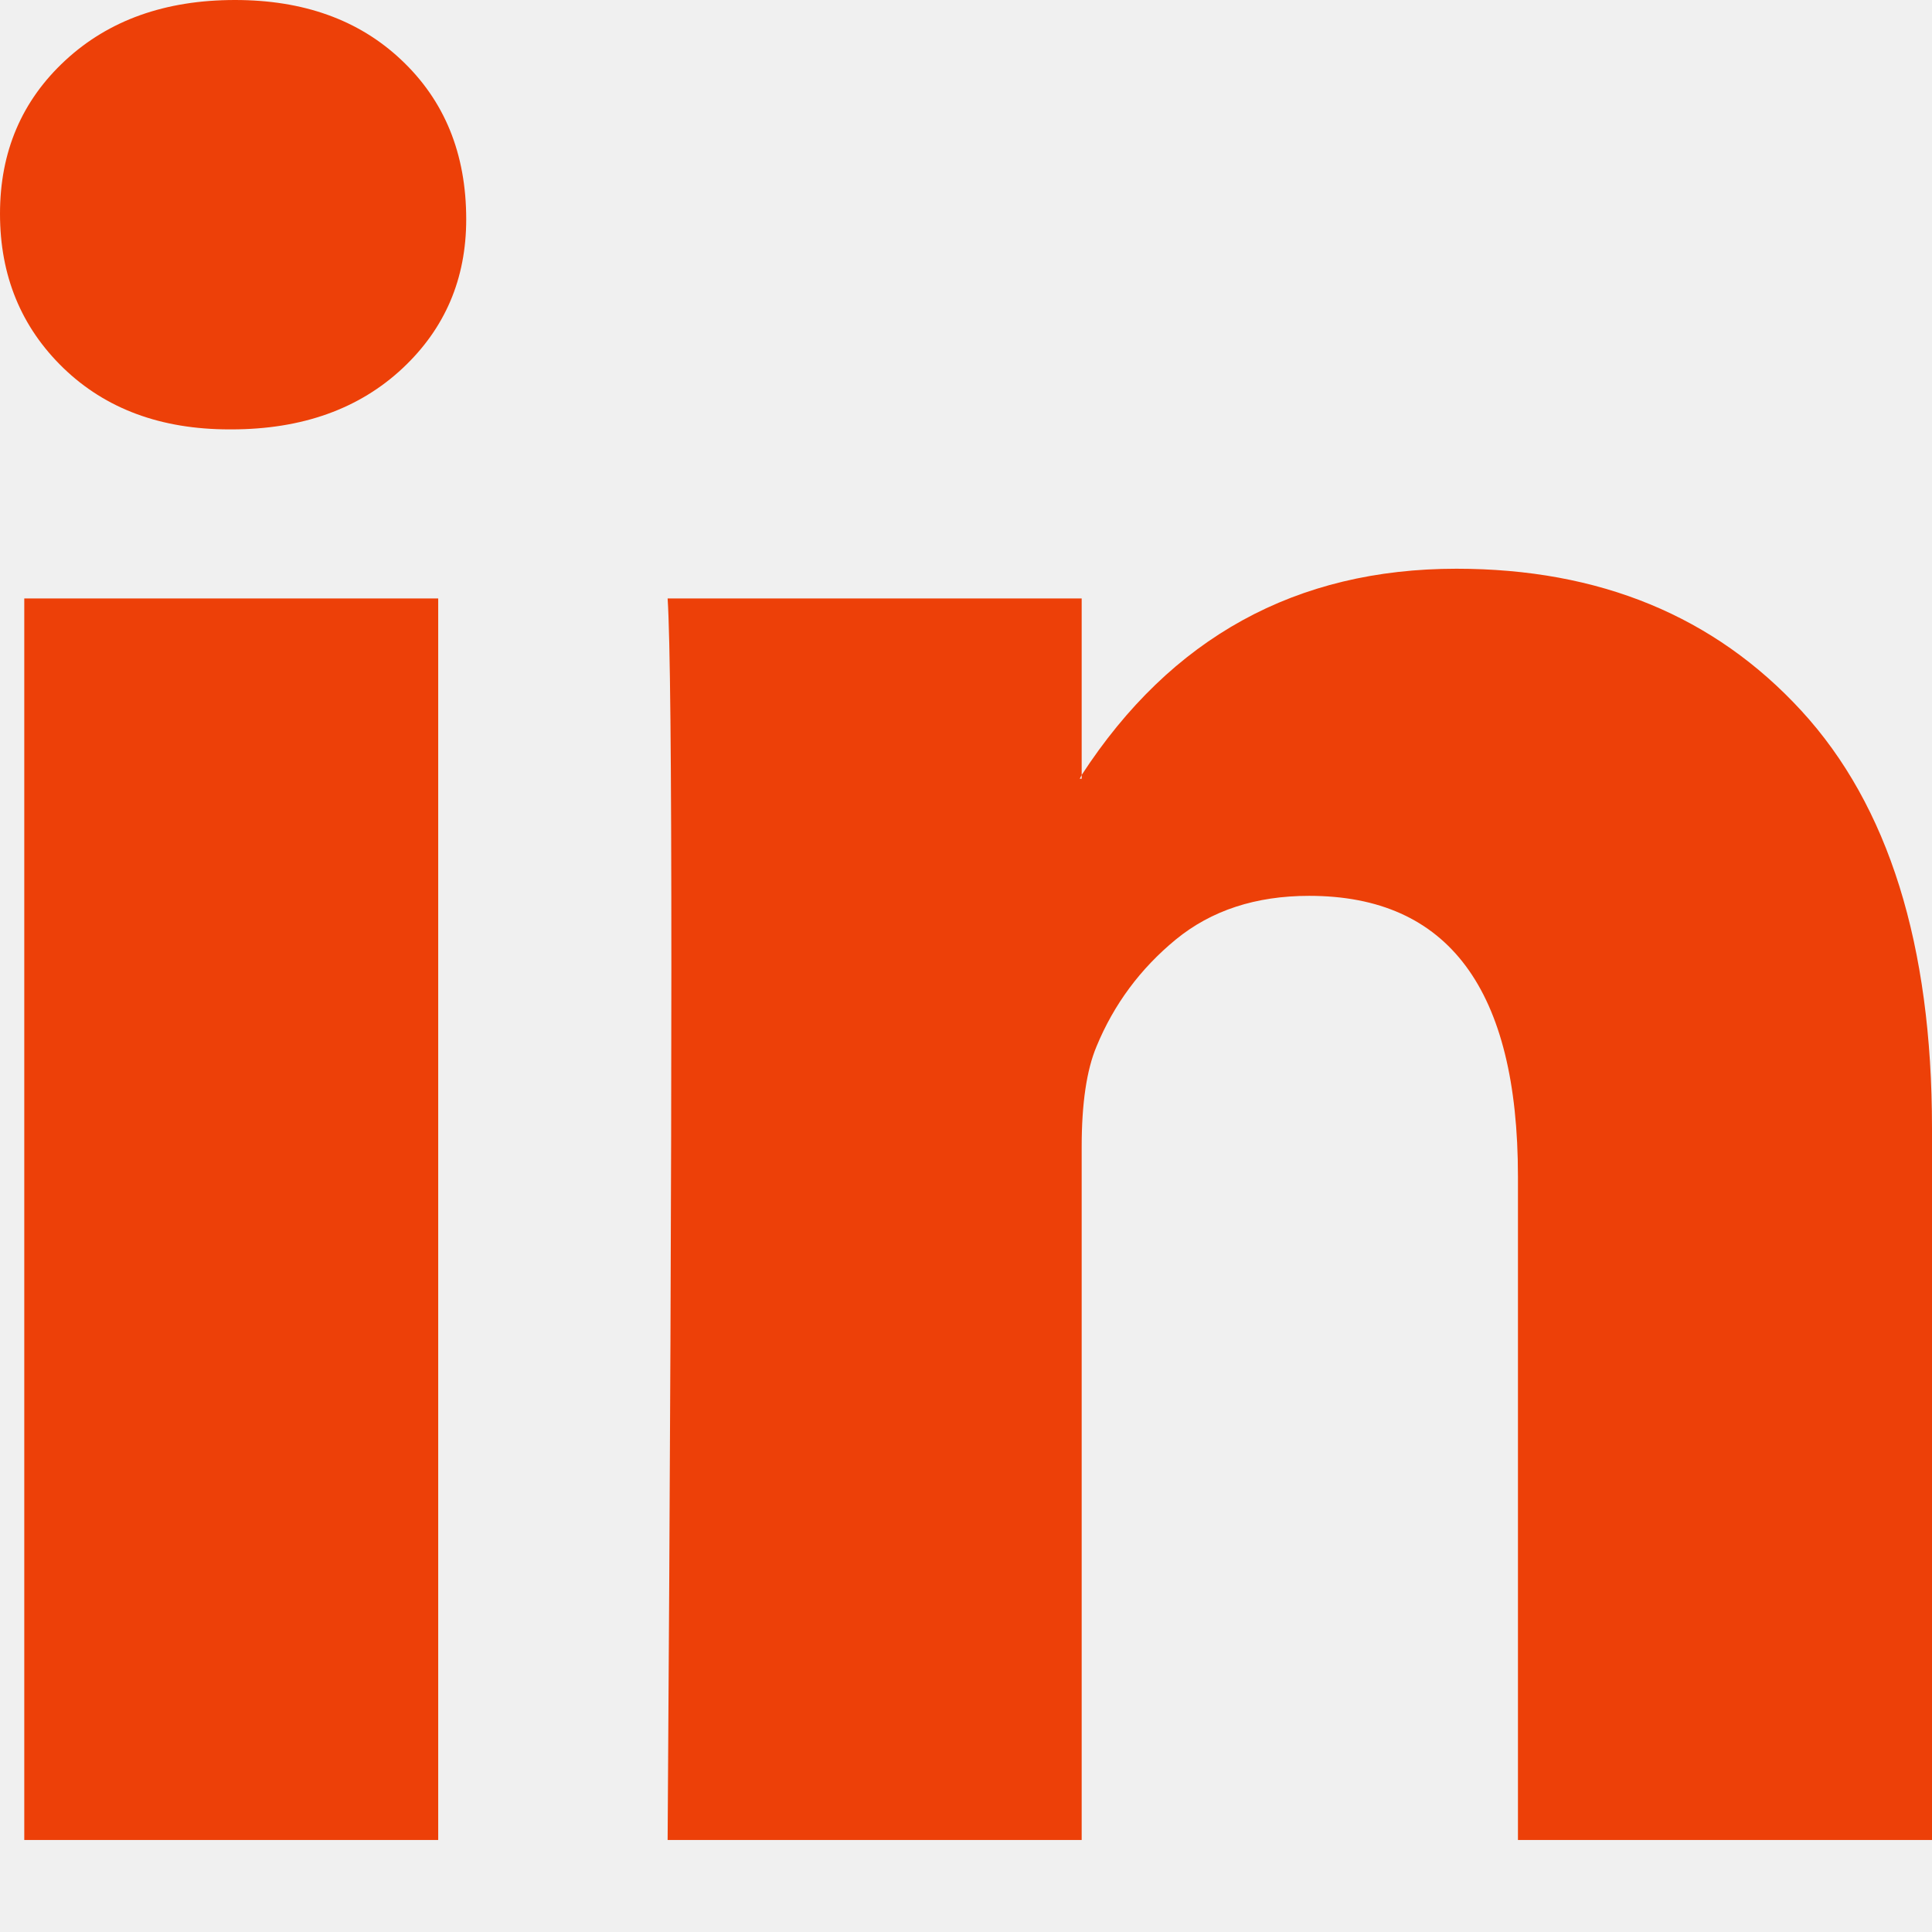
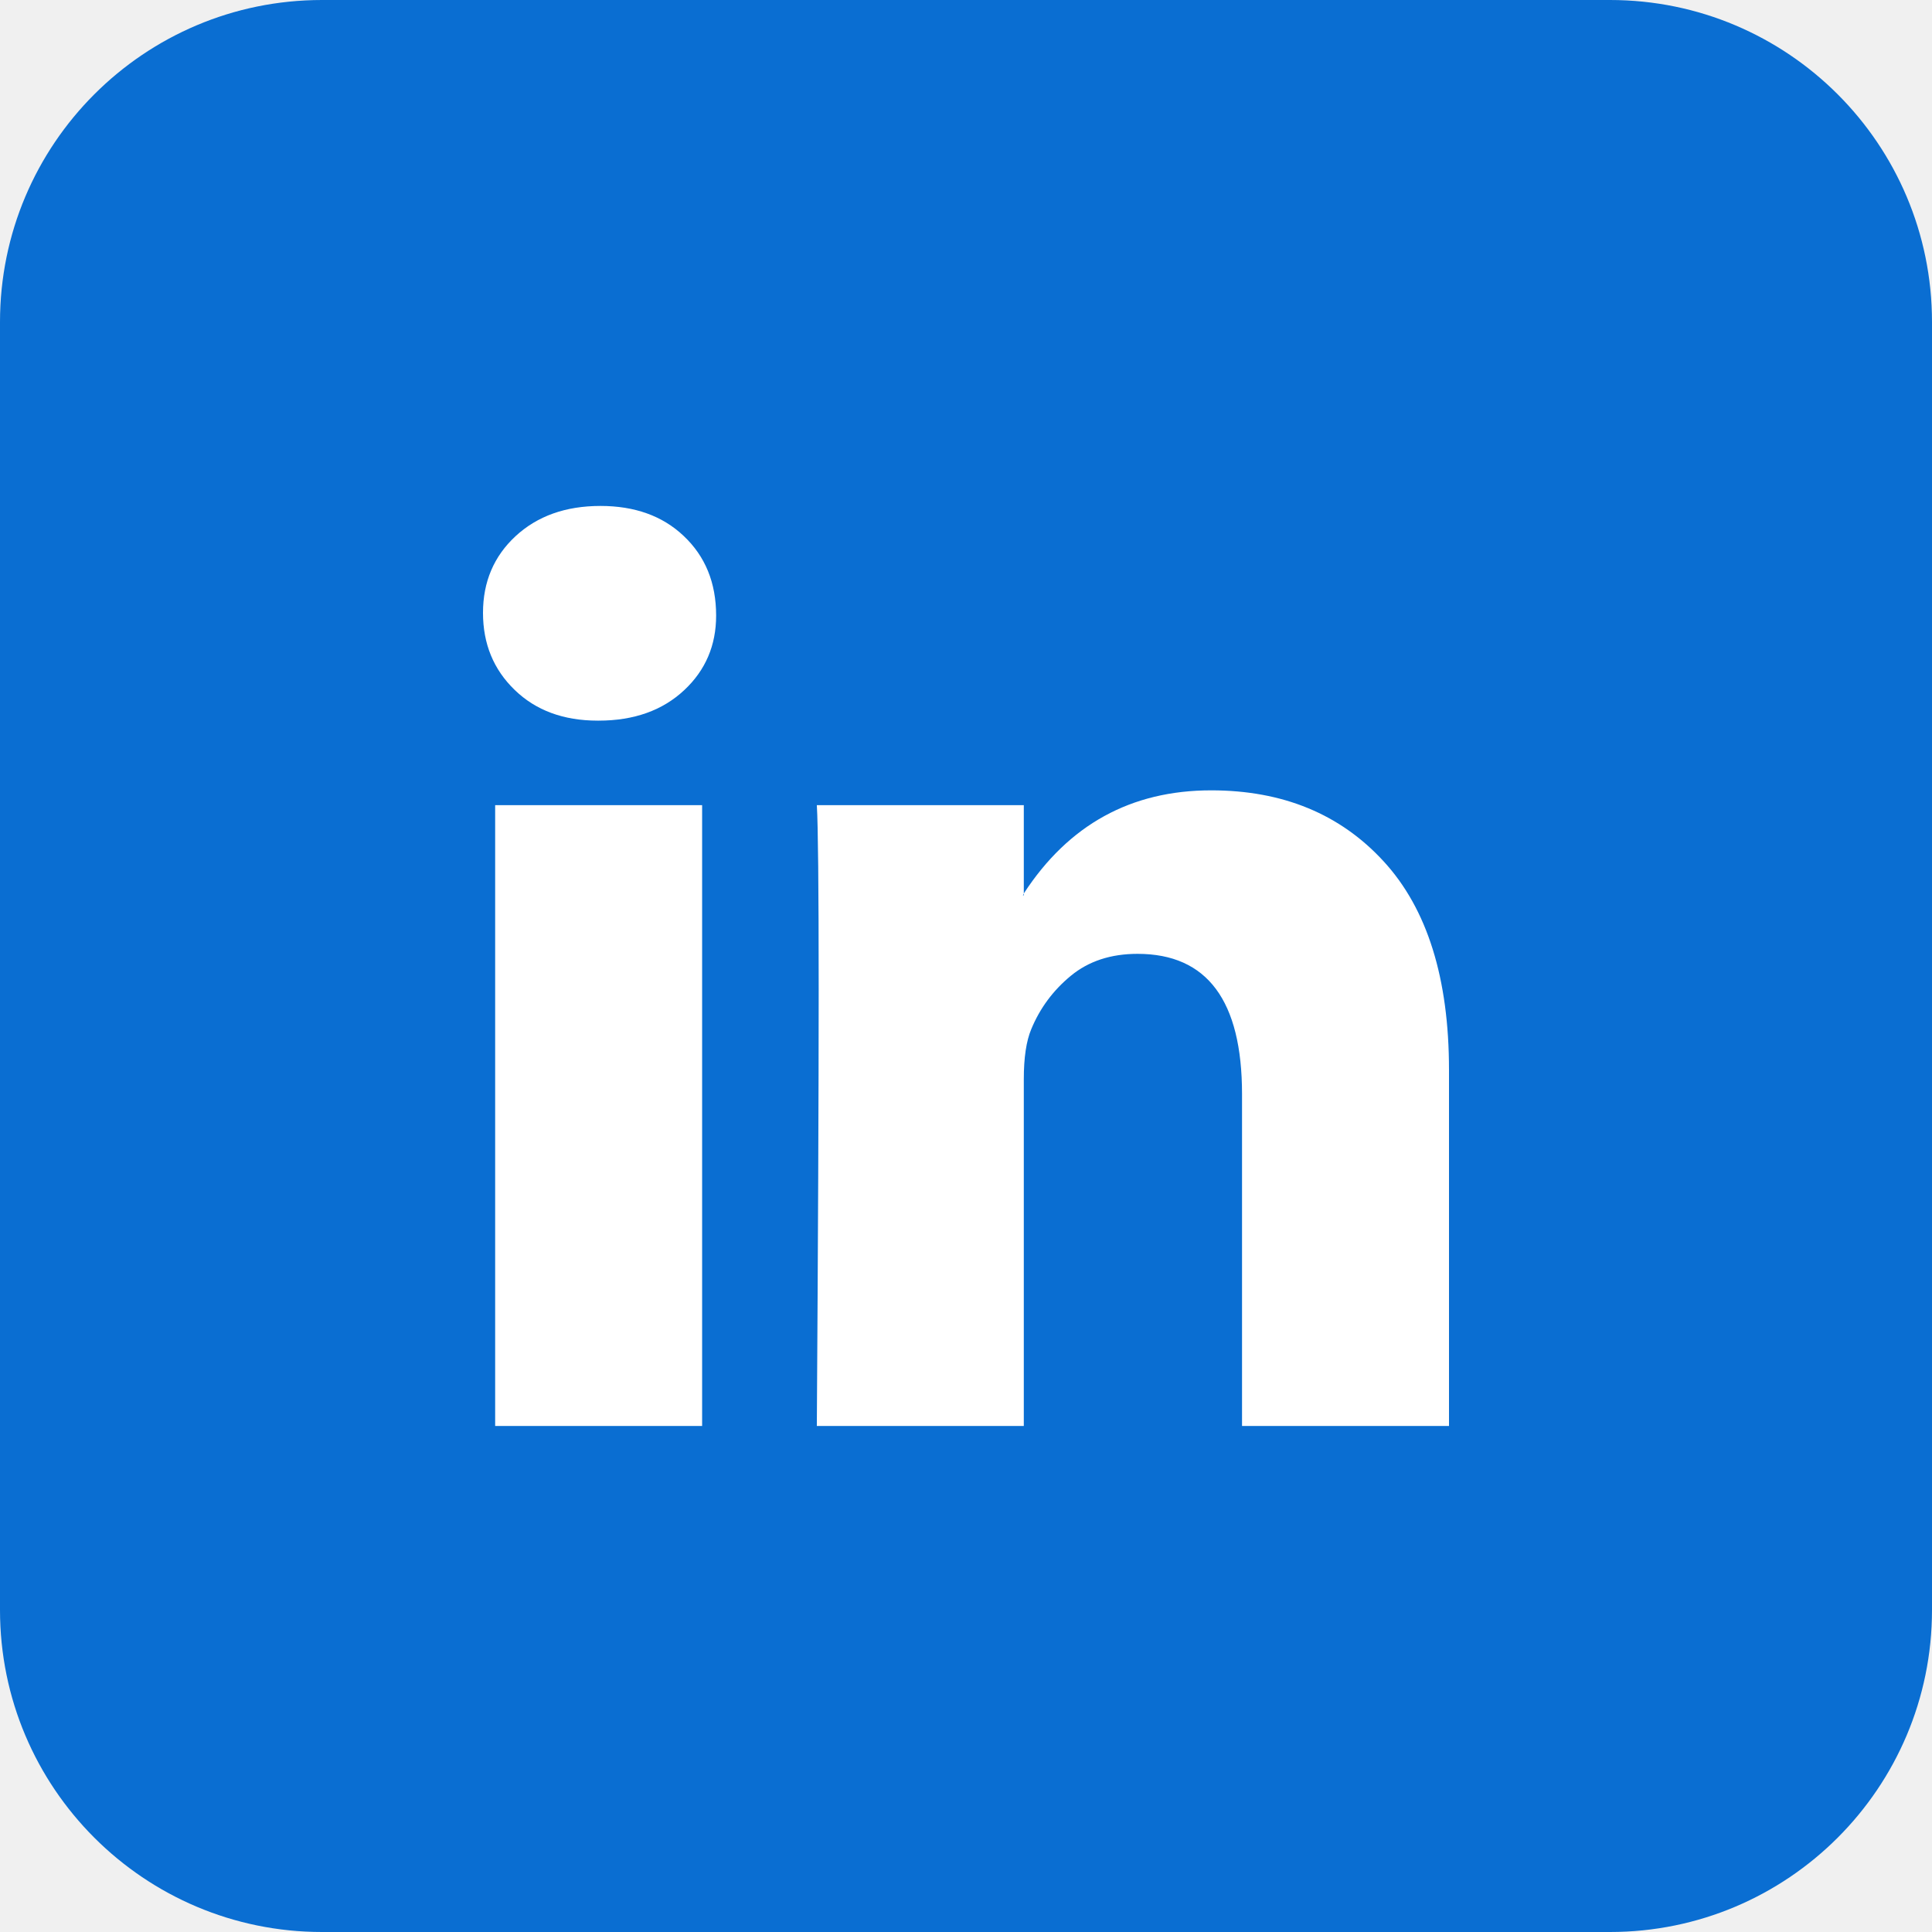
- <svg xmlns="http://www.w3.org/2000/svg" width="16" height="16" viewBox="0 0 16 16" fill="none">
-   <path d="M0 1.77C0 1.257 0.18 0.834 0.541 0.5C0.901 0.167 1.369 0 1.946 0C2.512 0 2.97 0.164 3.32 0.493C3.681 0.831 3.861 1.272 3.861 1.816C3.861 2.309 3.686 2.719 3.336 3.048C2.976 3.386 2.502 3.556 1.915 3.556H1.9C1.333 3.556 0.875 3.386 0.525 3.048C0.175 2.709 0 2.283 0 1.77ZM0.201 15.238V4.956H3.629V15.238H0.201ZM5.529 15.238H8.958V9.497C8.958 9.138 8.999 8.861 9.081 8.666C9.225 8.317 9.444 8.022 9.737 7.781C10.031 7.54 10.399 7.419 10.842 7.419C11.995 7.419 12.571 8.194 12.571 9.743V15.238H16V9.343C16 7.824 15.64 6.672 14.919 5.887C14.198 5.102 13.246 4.71 12.062 4.71C10.734 4.71 9.699 5.279 8.958 6.418V6.449H8.942L8.958 6.418V4.956H5.529C5.55 5.285 5.56 6.306 5.56 8.019C5.56 9.733 5.55 12.139 5.529 15.238Z" fill="#ED4008" />
+ <svg xmlns="http://www.w3.org/2000/svg" width="24" height="24" viewBox="0 0 24 24" fill="none">
+   <rect width="24" height="24" rx="4" fill="#0A6ED2" />
+   <path d="M6 7.613C6 7.228 6.135 6.91 6.405 6.66C6.676 6.41 7.027 6.285 7.459 6.285C7.884 6.285 8.228 6.408 8.49 6.655C8.761 6.909 8.896 7.239 8.896 7.647C8.896 8.017 8.764 8.325 8.502 8.571C8.232 8.825 7.876 8.952 7.436 8.952H7.425C7 8.952 6.656 8.825 6.394 8.571C6.131 8.317 6 7.998 6 7.613ZM6.151 17.714V10.002H8.722V17.714H6.151ZM10.147 17.714H12.718V13.408C12.718 13.138 12.749 12.931 12.811 12.784C12.919 12.523 13.083 12.302 13.303 12.121C13.523 11.94 13.799 11.849 14.131 11.849C14.996 11.849 15.429 12.43 15.429 13.592V17.714H18V13.292C18 12.153 17.73 11.29 17.189 10.701C16.649 10.112 15.934 9.818 15.046 9.818C14.05 9.818 13.274 10.245 12.718 11.099V11.122H12.707L12.718 11.099V10.002H10.147C10.162 10.249 10.17 11.014 10.17 12.3C10.17 13.585 10.162 15.389 10.147 17.714Z" fill="white" />
</svg>
